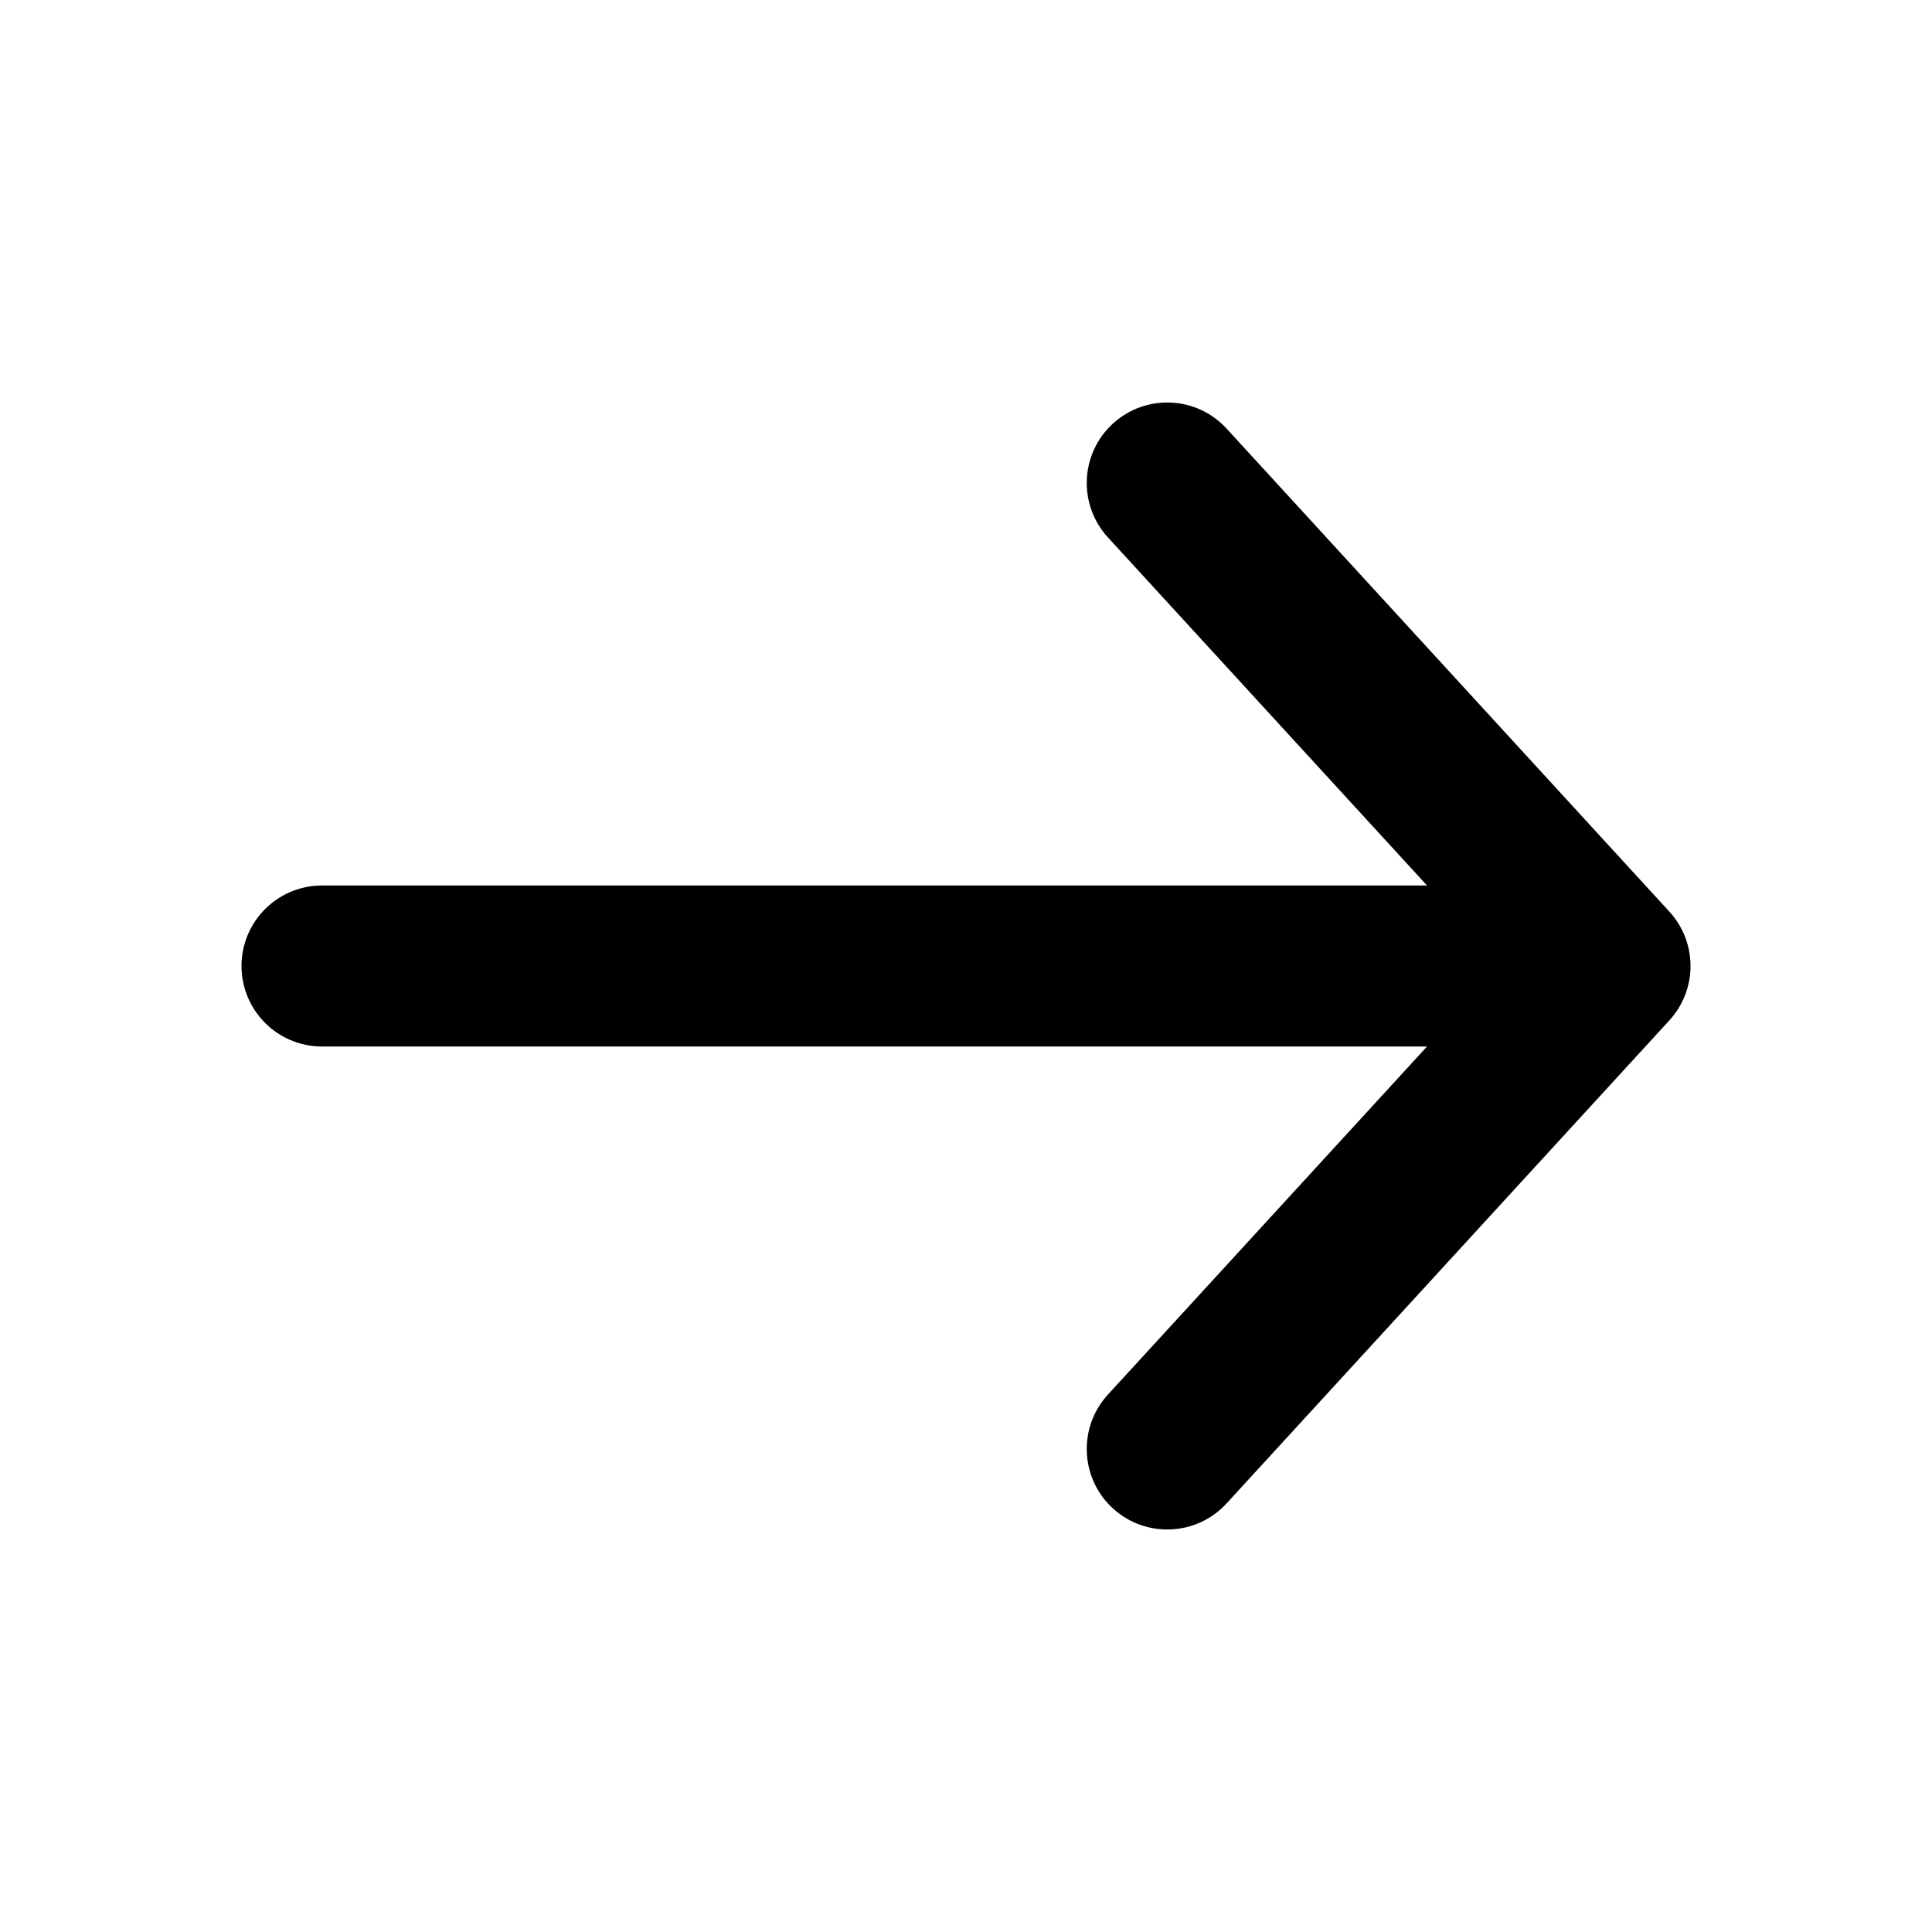
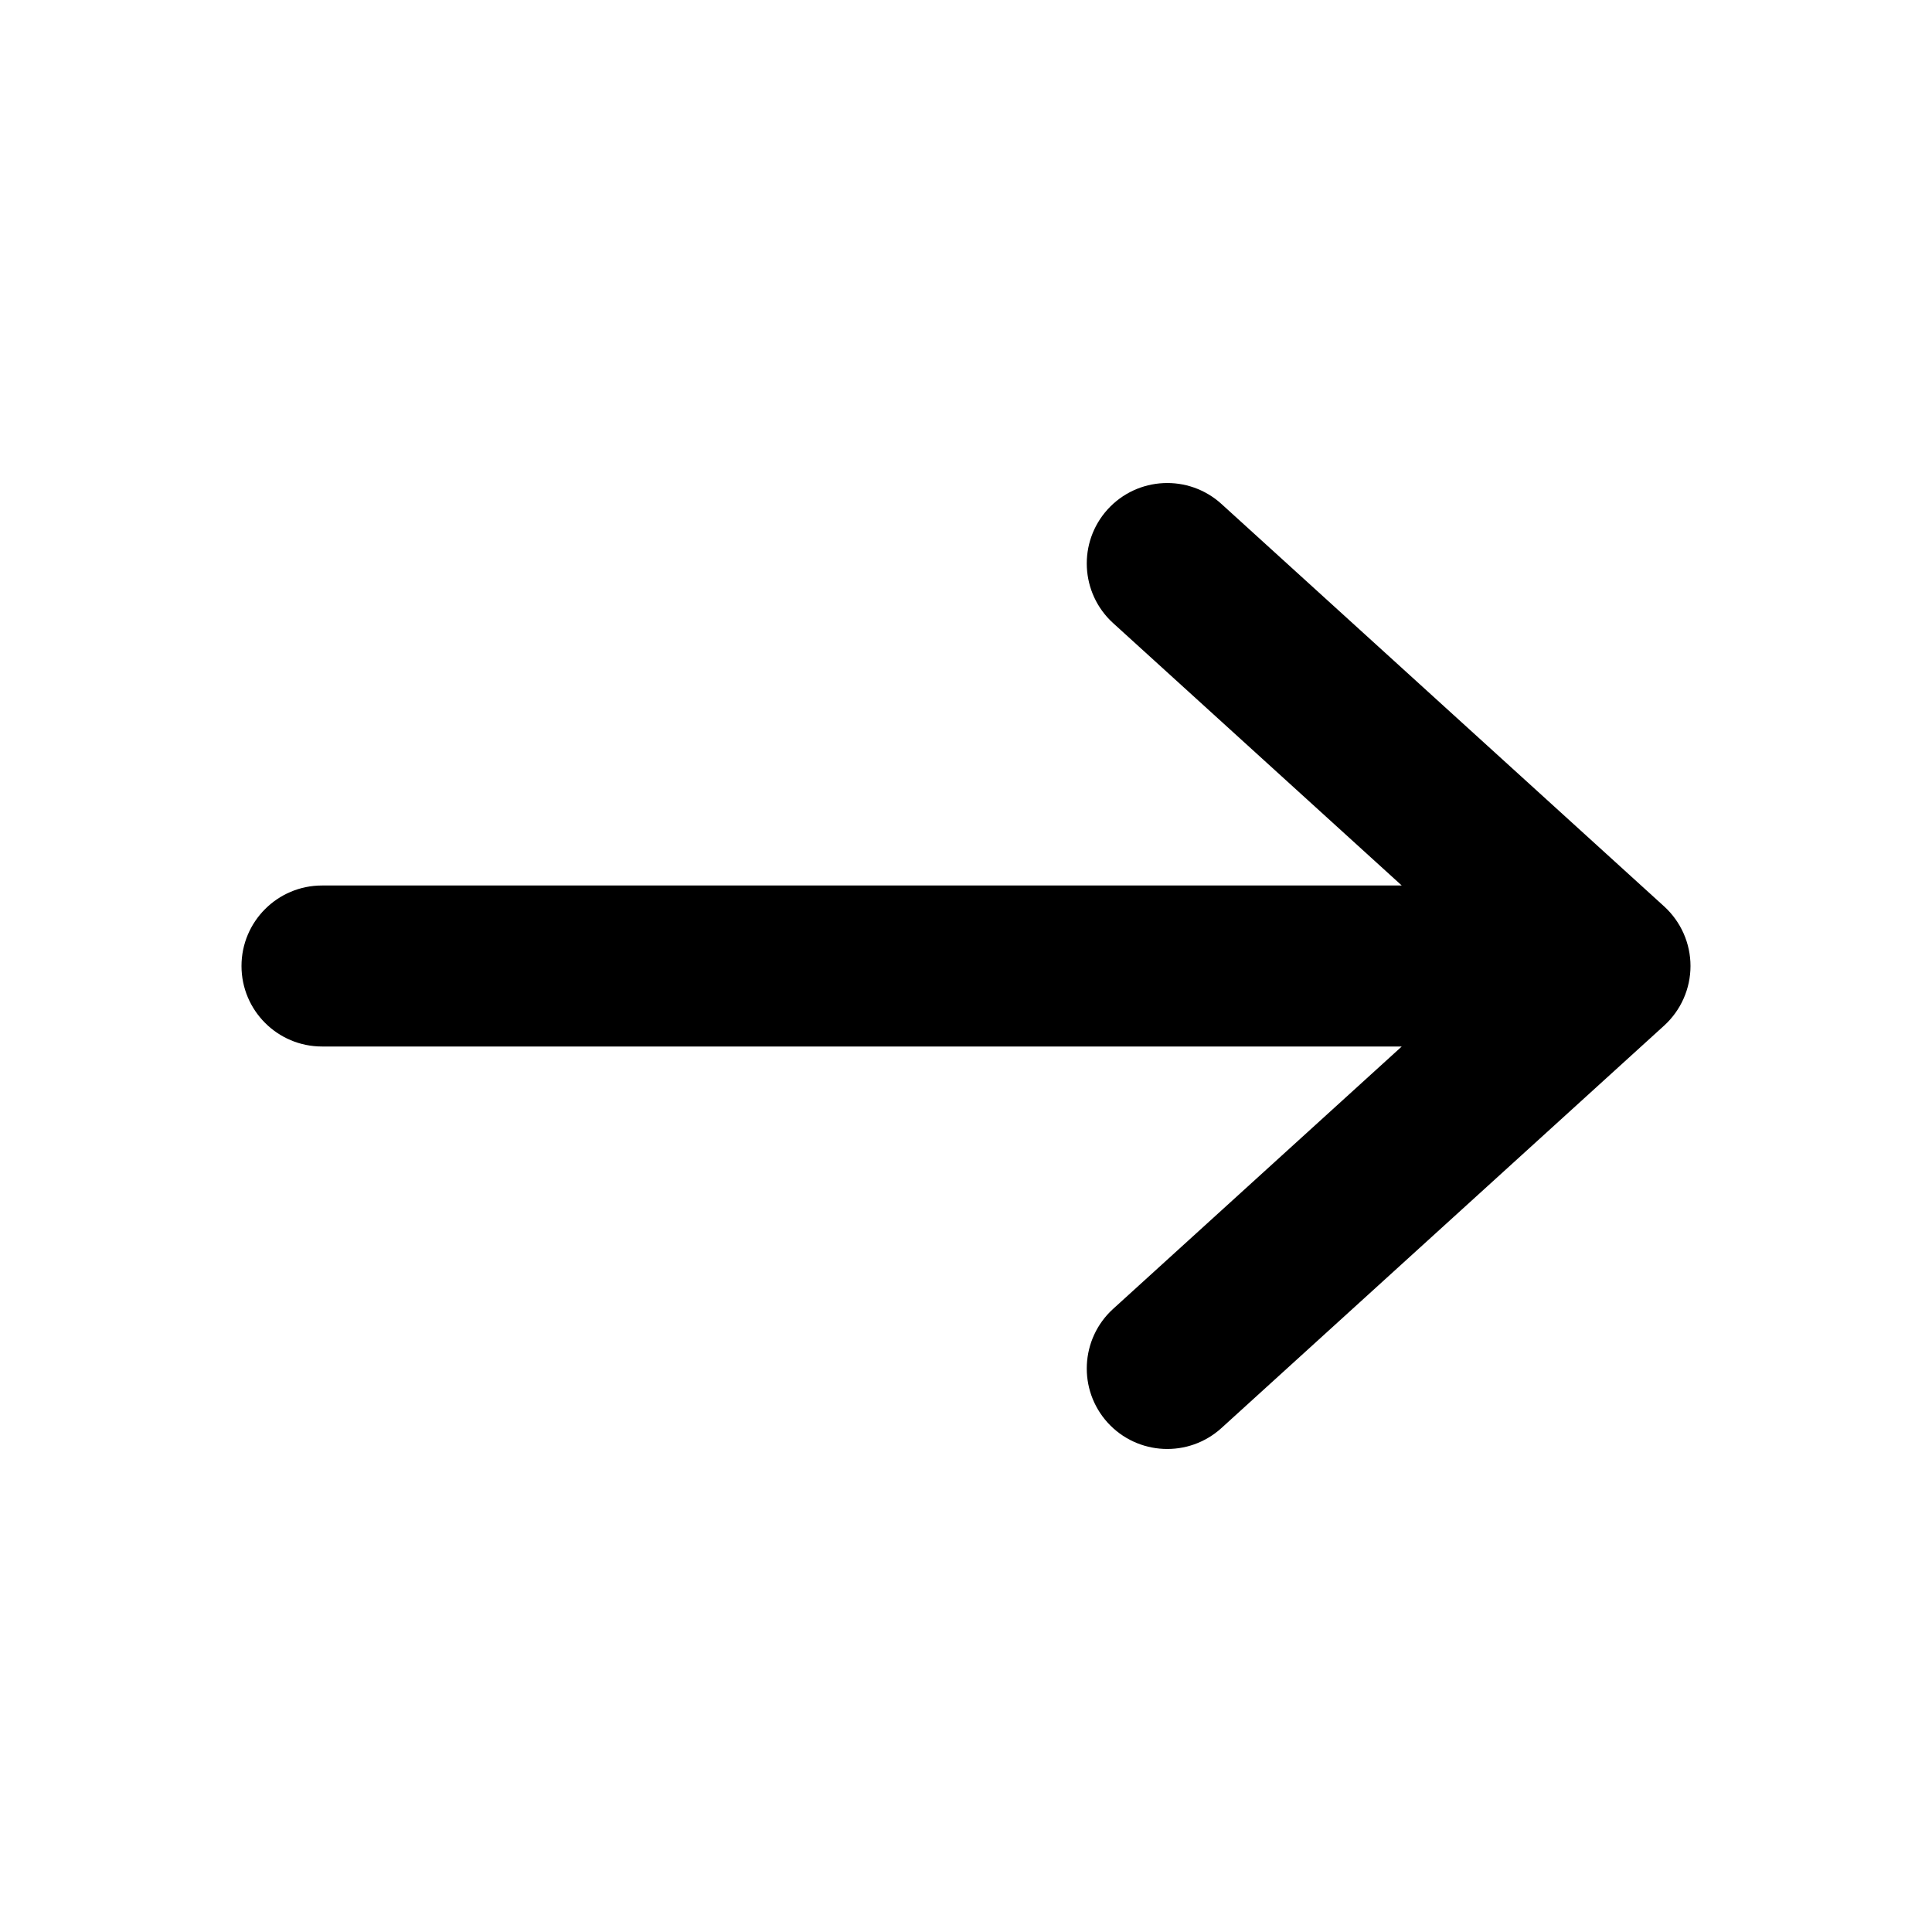
<svg xmlns="http://www.w3.org/2000/svg" viewBox="0 0 24 24" fill="currentColor">
  <rect fill="currentColor" />
-   <path fill-rule="evenodd" clip-rule="evenodd" d="M13.824 5.263C14.231 4.89 14.864 4.917 15.237 5.324L20.737 11.324C21.088 11.707 21.088 12.293 20.737 12.676L15.237 18.676C14.864 19.083 14.231 19.11 13.824 18.737C13.417 18.364 13.39 17.731 13.763 17.324L17.727 13H4C3.448 13 3 12.552 3 12C3 11.448 3.448 11 4 11H17.727L13.763 6.676C13.39 6.269 13.417 5.636 13.824 5.263Z" fill="currentColor" />
+   <path fill-rule="evenodd" clip-rule="evenodd" d="M13.76 6.327C14.132 5.919 14.764 5.889 15.173 6.26L20.673 11.26C20.881 11.45 21 11.718 21 12C21 12.282 20.881 12.55 20.673 12.74L15.173 17.74C14.764 18.111 14.132 18.081 13.76 17.673C13.389 17.264 13.419 16.632 13.827 16.26L17.413 13H4C3.448 13 3 12.552 3 12C3 11.448 3.448 11 4 11H17.413L13.827 7.74C13.419 7.368 13.389 6.736 13.76 6.327Z" fill="currentColor" />
</svg>
